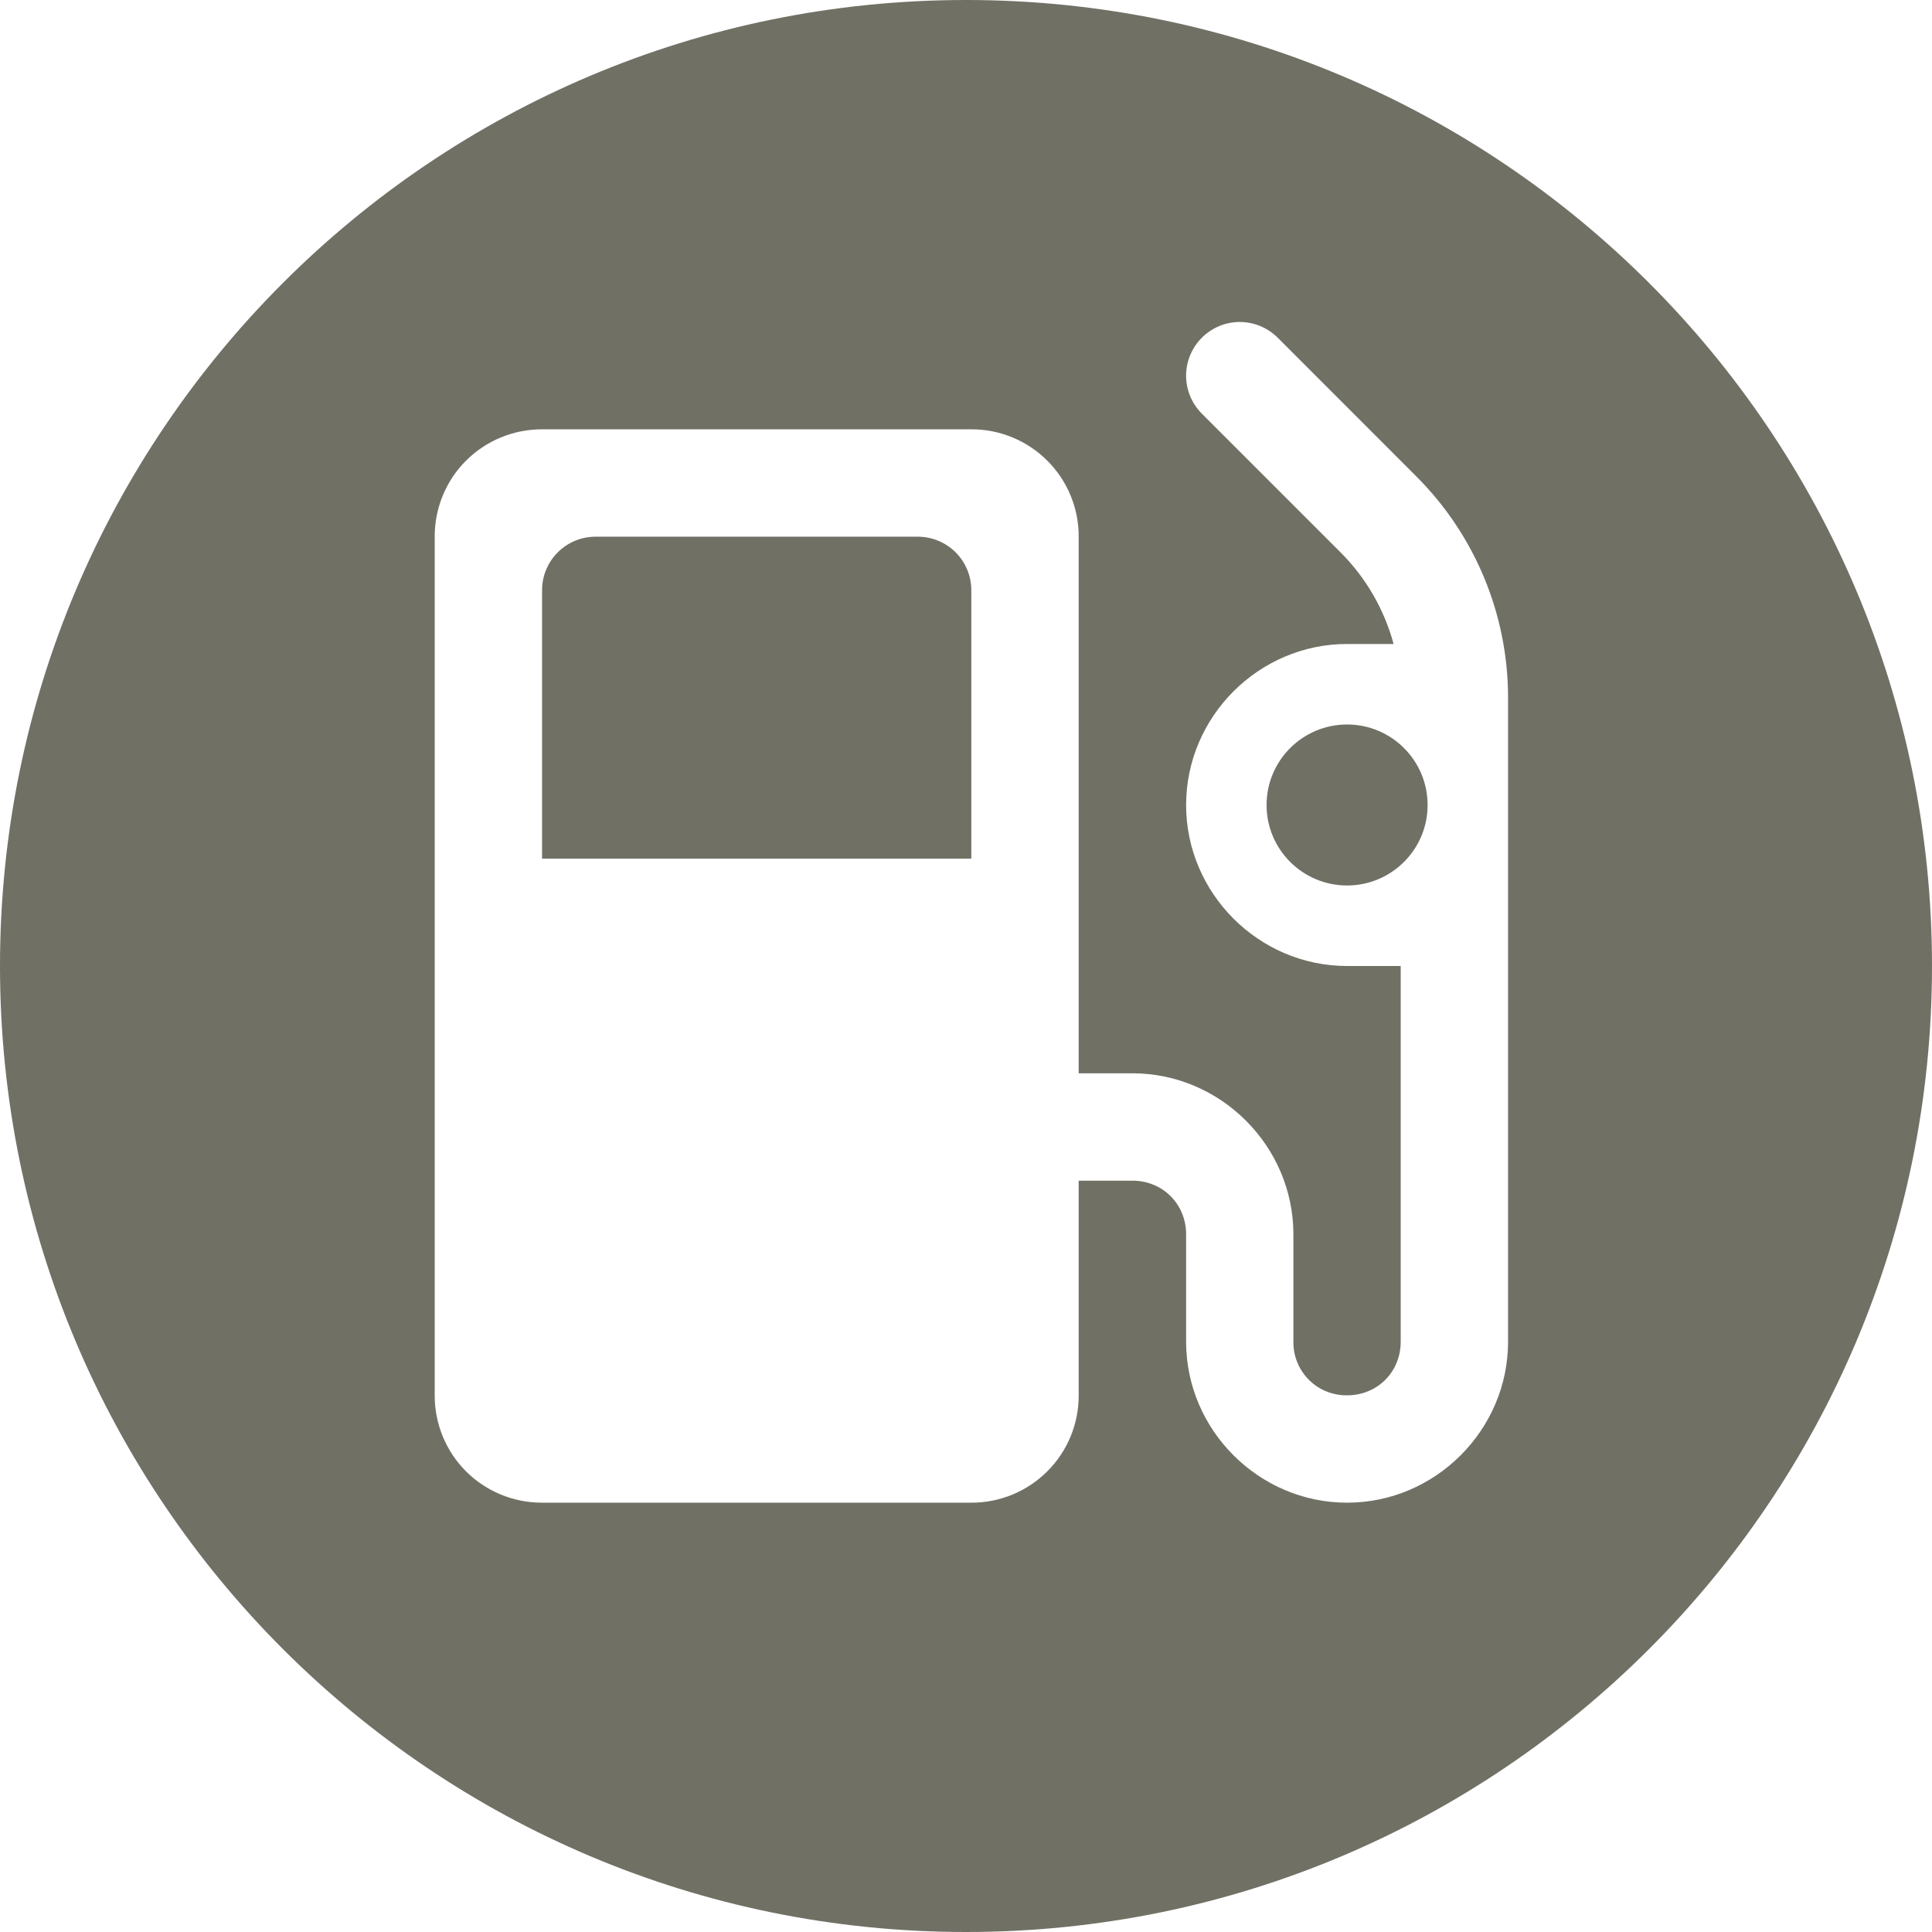
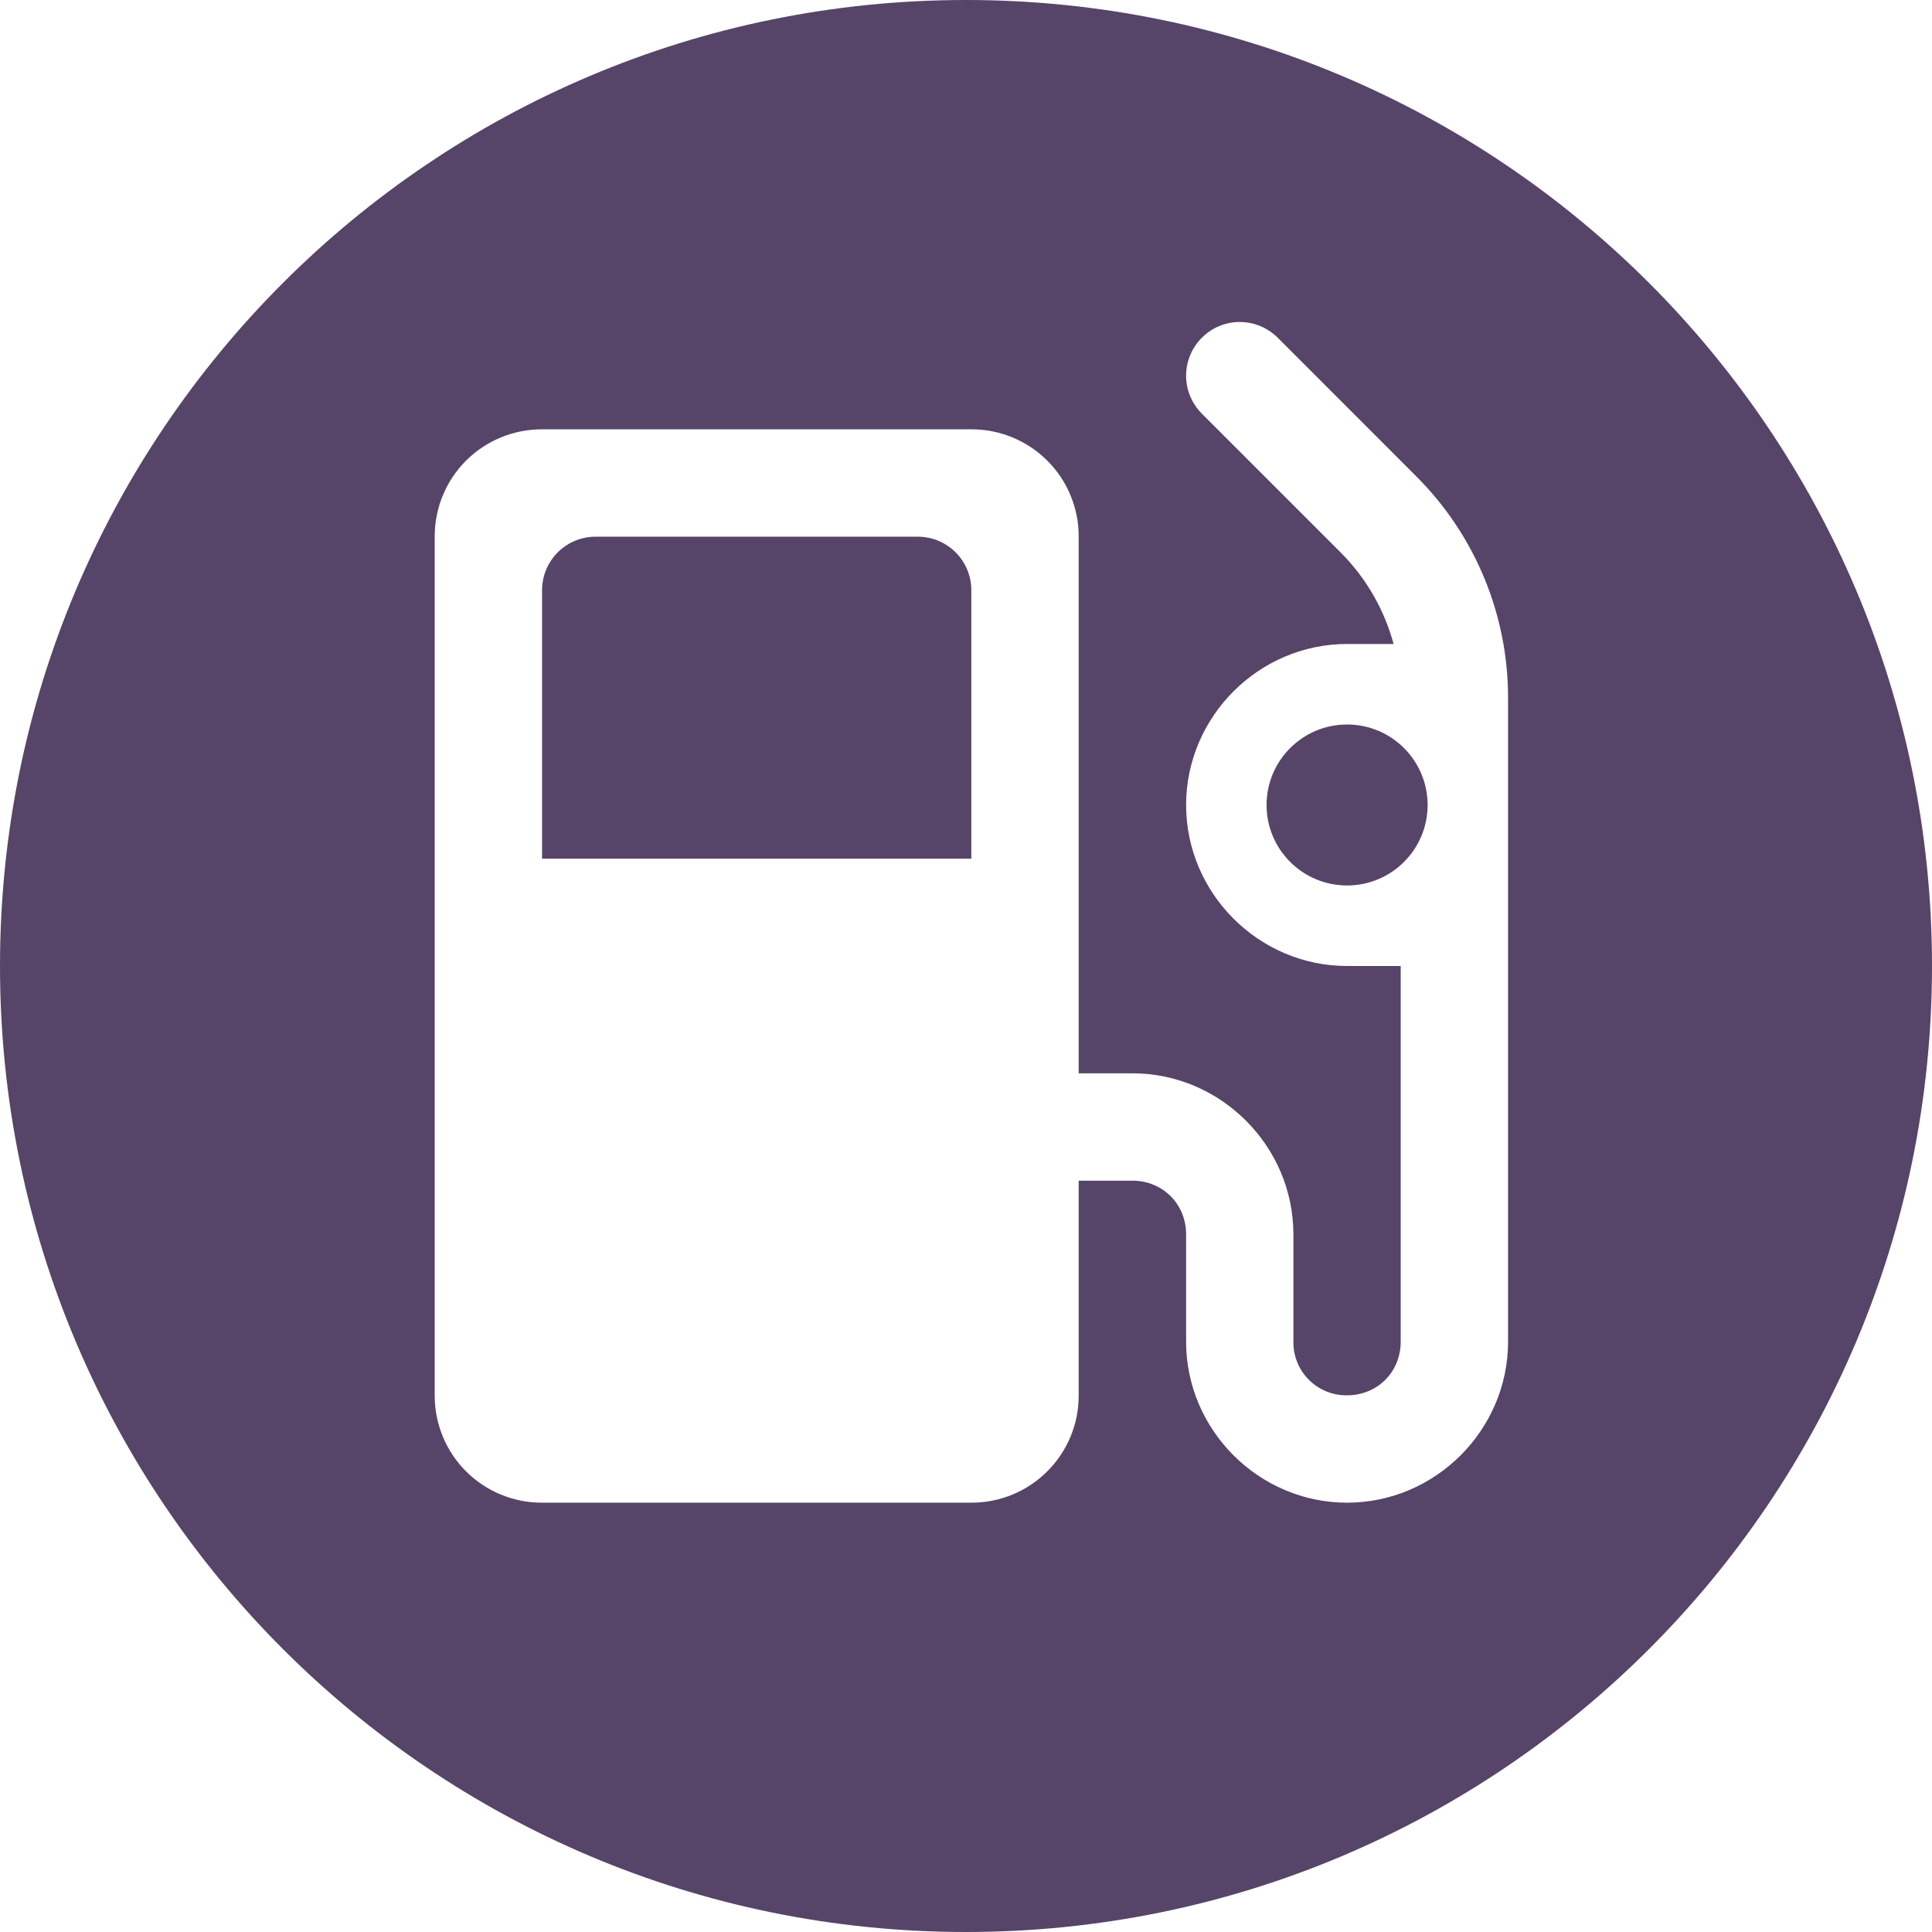
<svg xmlns="http://www.w3.org/2000/svg" width="28px" height="28px" viewBox="0 0 28 28" version="1.1">
  <g id="fuel_dark" stroke="none" fill="none" fill-rule="evenodd">
-     <path d="M14,0 C21.732,0 28,6.268 28,14 C28,21.732 21.732,28 14,28 C6.268,28 0,21.732 0,14 C0,6.268 6.268,0 14,0 Z M17.845,4.676 C17.558,4.722 17.319,4.926 17.228,5.204 C17.137,5.482 17.211,5.787 17.417,5.994 L19.429,8.006 C19.8,8.377 20.062,8.835 20.197,9.333 L19.523,9.333 C18.243,9.333 17.19,10.387 17.19,11.667 C17.19,12.947 18.243,14 19.523,14 L20.3,14 L20.3,19.445 C20.3,19.884 19.962,20.222 19.523,20.222 C19.316,20.225 19.116,20.144 18.97,19.998 C18.823,19.851 18.742,19.652 18.745,19.445 L18.745,17.889 C18.745,16.61 17.691,15.555 16.412,15.555 L15.633,15.555 L15.633,7.778 C15.635,7.365 15.471,6.969 15.179,6.677 C14.887,6.385 14.491,6.221 14.078,6.222 L7.856,6.222 C7.443,6.221 7.047,6.384 6.754,6.676 C6.462,6.968 6.299,7.365 6.3,7.778 L6.3,20.222 C6.299,20.635 6.462,21.032 6.754,21.324 C7.047,21.616 7.443,21.779 7.856,21.778 L14.078,21.778 C14.491,21.779 14.887,21.615 15.179,21.323 C15.471,21.031 15.635,20.635 15.633,20.222 L15.633,17.111 L16.412,17.111 C16.85,17.111 17.19,17.45 17.19,17.889 L17.19,19.445 C17.19,20.724 18.243,21.778 19.523,21.778 C20.802,21.778 21.856,20.724 21.856,19.445 L21.856,10.111 C21.856,8.909 21.379,7.757 20.529,6.907 L18.517,4.894 C18.341,4.718 18.091,4.637 17.845,4.676 Z M19.523,10.5 C20.167,10.5 20.69,11.022 20.69,11.667 C20.69,12.311 20.167,12.833 19.523,12.833 C18.879,12.833 18.356,12.311 18.356,11.667 C18.356,11.022 18.879,10.5 19.523,10.5 Z M13.299,7.778 C13.731,7.778 14.077,8.125 14.077,8.555 L14.077,12.445 L7.856,12.445 L7.856,8.555 C7.856,8.125 8.203,7.778 8.633,7.778 L13.299,7.778 Z" id="Shape" fill="#717065" />
+     <path d="M14,0 C21.732,0 28,6.268 28,14 C28,21.732 21.732,28 14,28 C6.268,28 0,21.732 0,14 C0,6.268 6.268,0 14,0 Z M17.845,4.676 C17.558,4.722 17.319,4.926 17.228,5.204 C17.137,5.482 17.211,5.787 17.417,5.994 L19.429,8.006 C19.8,8.377 20.062,8.835 20.197,9.333 L19.523,9.333 C18.243,9.333 17.19,10.387 17.19,11.667 C17.19,12.947 18.243,14 19.523,14 L20.3,14 L20.3,19.445 C20.3,19.884 19.962,20.222 19.523,20.222 C19.316,20.225 19.116,20.144 18.97,19.998 C18.823,19.851 18.742,19.652 18.745,19.445 L18.745,17.889 C18.745,16.61 17.691,15.555 16.412,15.555 L15.633,15.555 L15.633,7.778 C15.635,7.365 15.471,6.969 15.179,6.677 C14.887,6.385 14.491,6.221 14.078,6.222 L7.856,6.222 C7.443,6.221 7.047,6.384 6.754,6.676 C6.462,6.968 6.299,7.365 6.3,7.778 L6.3,20.222 C6.299,20.635 6.462,21.032 6.754,21.324 C7.047,21.616 7.443,21.779 7.856,21.778 L14.078,21.778 C14.491,21.779 14.887,21.615 15.179,21.323 C15.471,21.031 15.635,20.635 15.633,20.222 L15.633,17.111 L16.412,17.111 C16.85,17.111 17.19,17.45 17.19,17.889 L17.19,19.445 C17.19,20.724 18.243,21.778 19.523,21.778 C20.802,21.778 21.856,20.724 21.856,19.445 L21.856,10.111 C21.856,8.909 21.379,7.757 20.529,6.907 L18.517,4.894 C18.341,4.718 18.091,4.637 17.845,4.676 Z M19.523,10.5 C20.167,10.5 20.69,11.022 20.69,11.667 C20.69,12.311 20.167,12.833 19.523,12.833 C18.879,12.833 18.356,12.311 18.356,11.667 C18.356,11.022 18.879,10.5 19.523,10.5 Z M13.299,7.778 C13.731,7.778 14.077,8.125 14.077,8.555 L14.077,12.445 L7.856,12.445 L7.856,8.555 C7.856,8.125 8.203,7.778 8.633,7.778 L13.299,7.778 Z" id="Shape" fill="#574469" />
  </g>
</svg>
